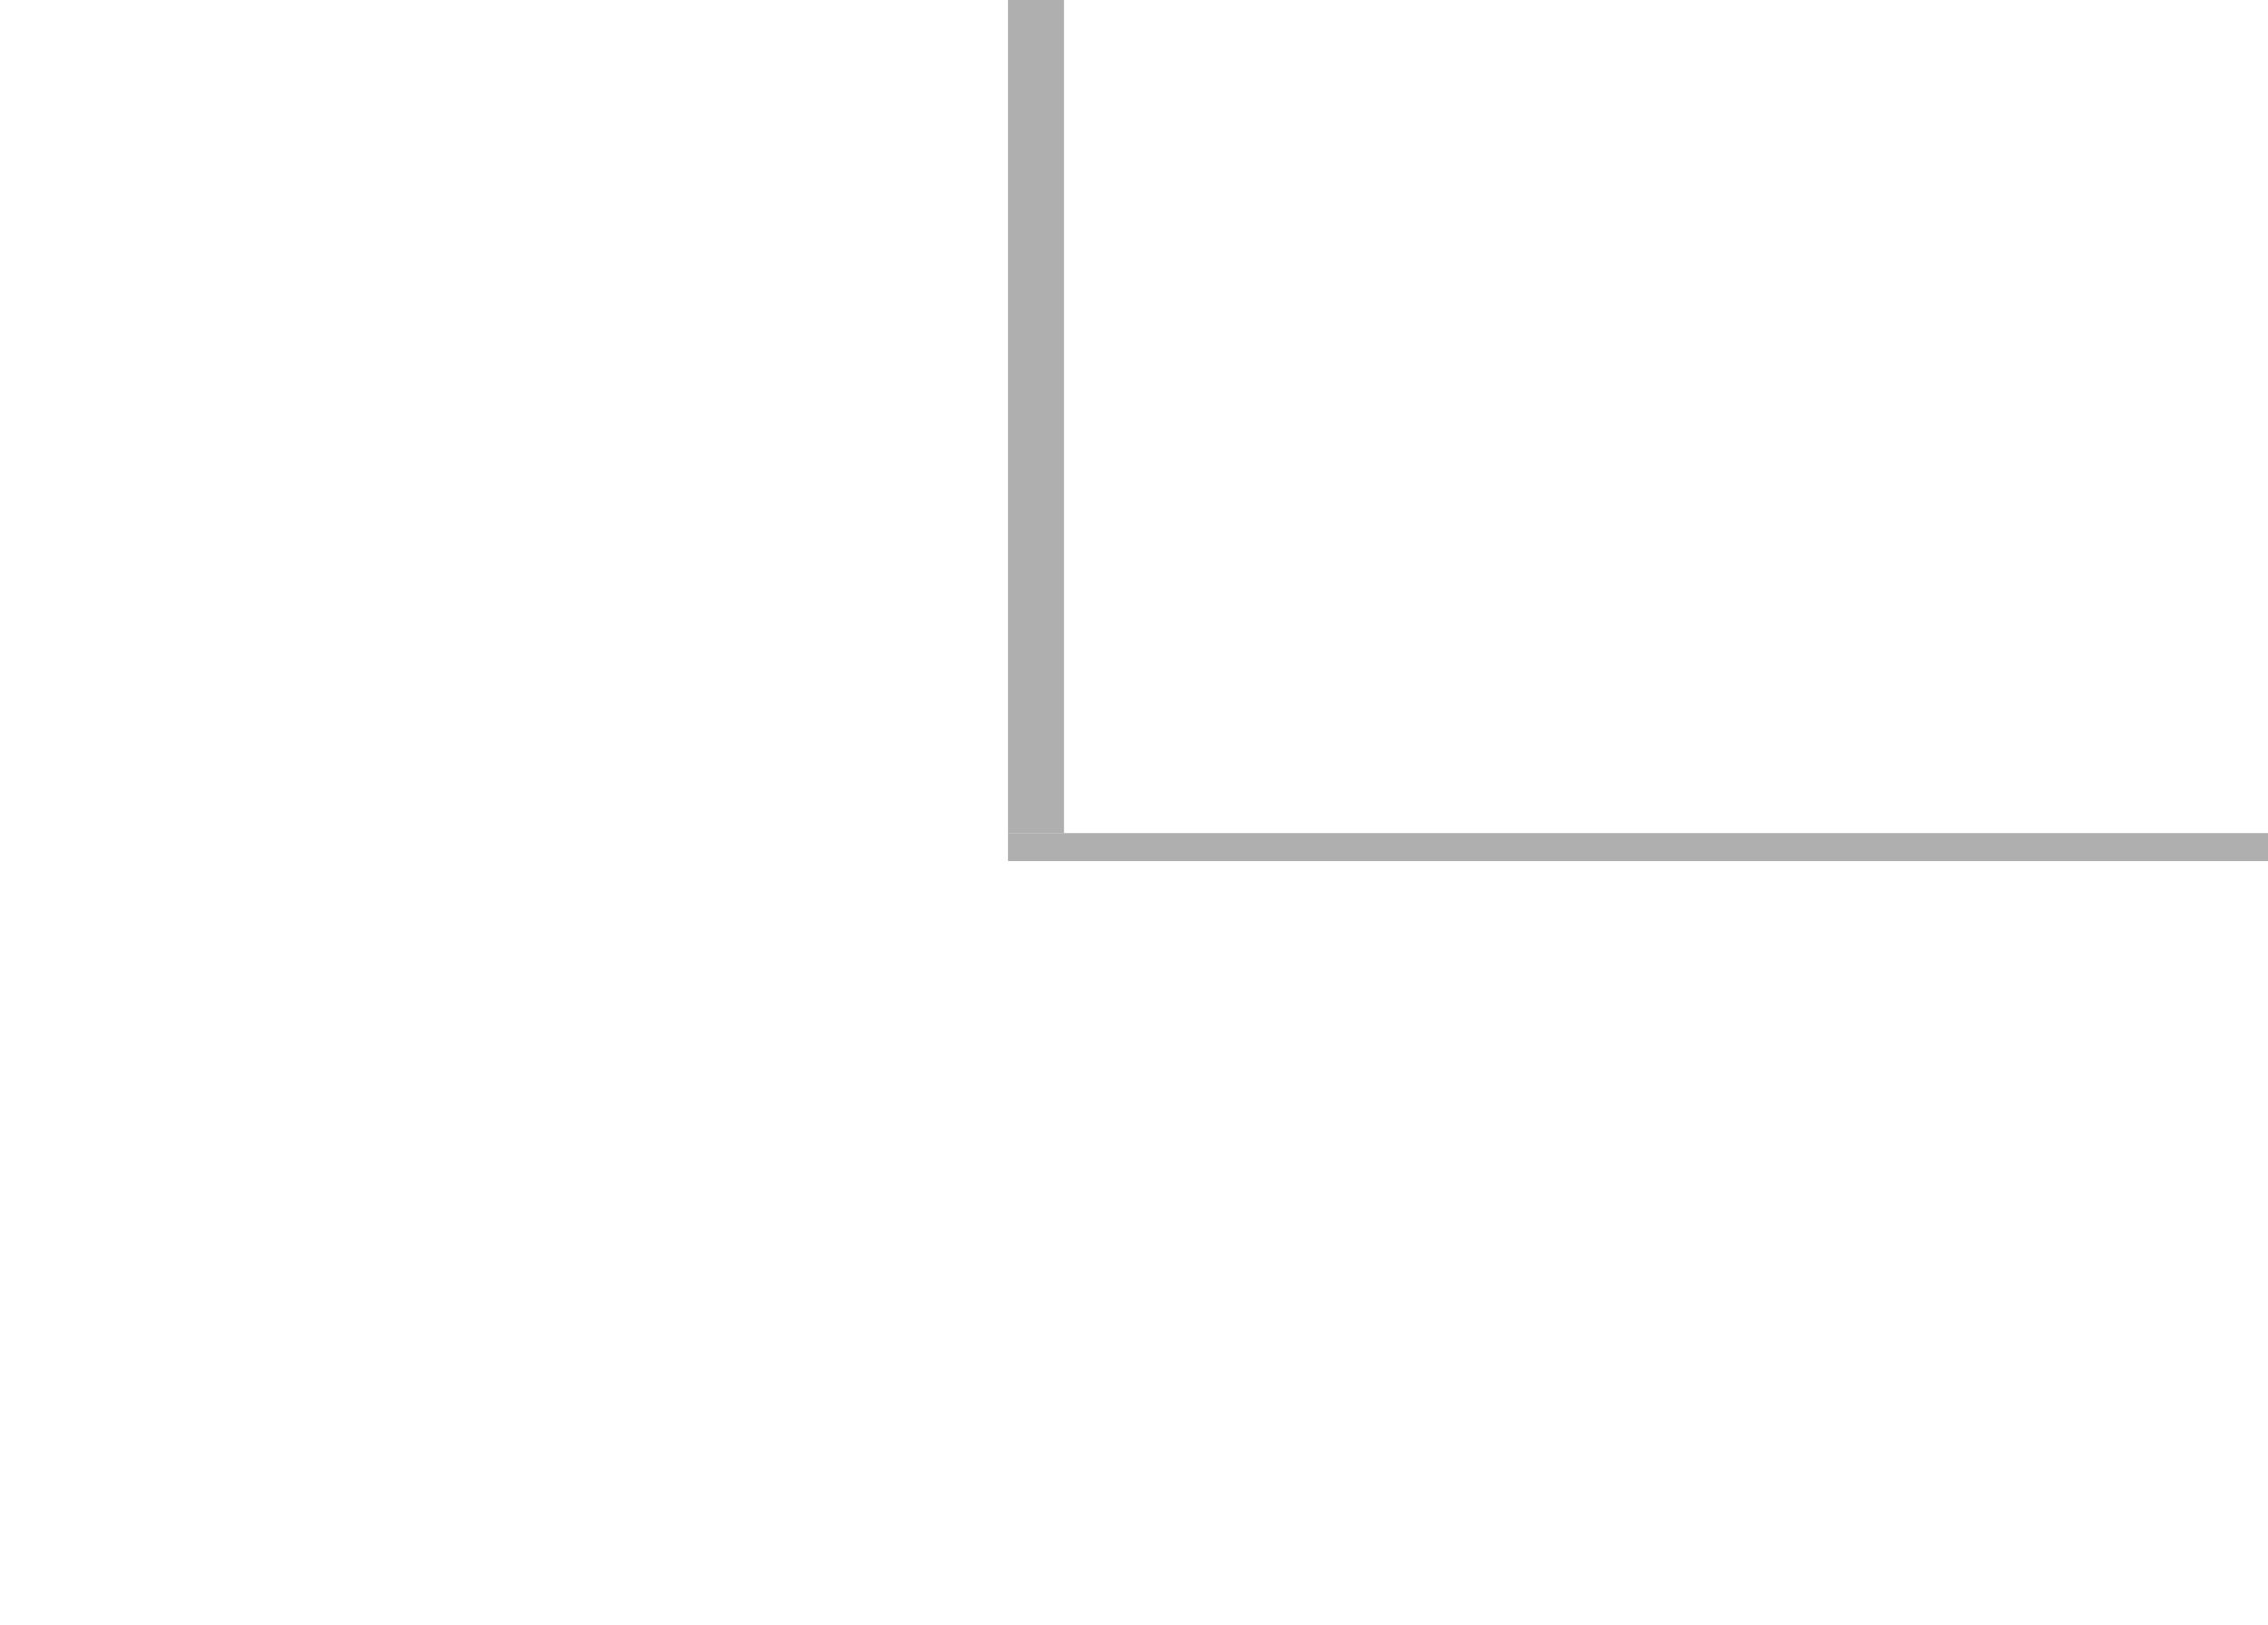
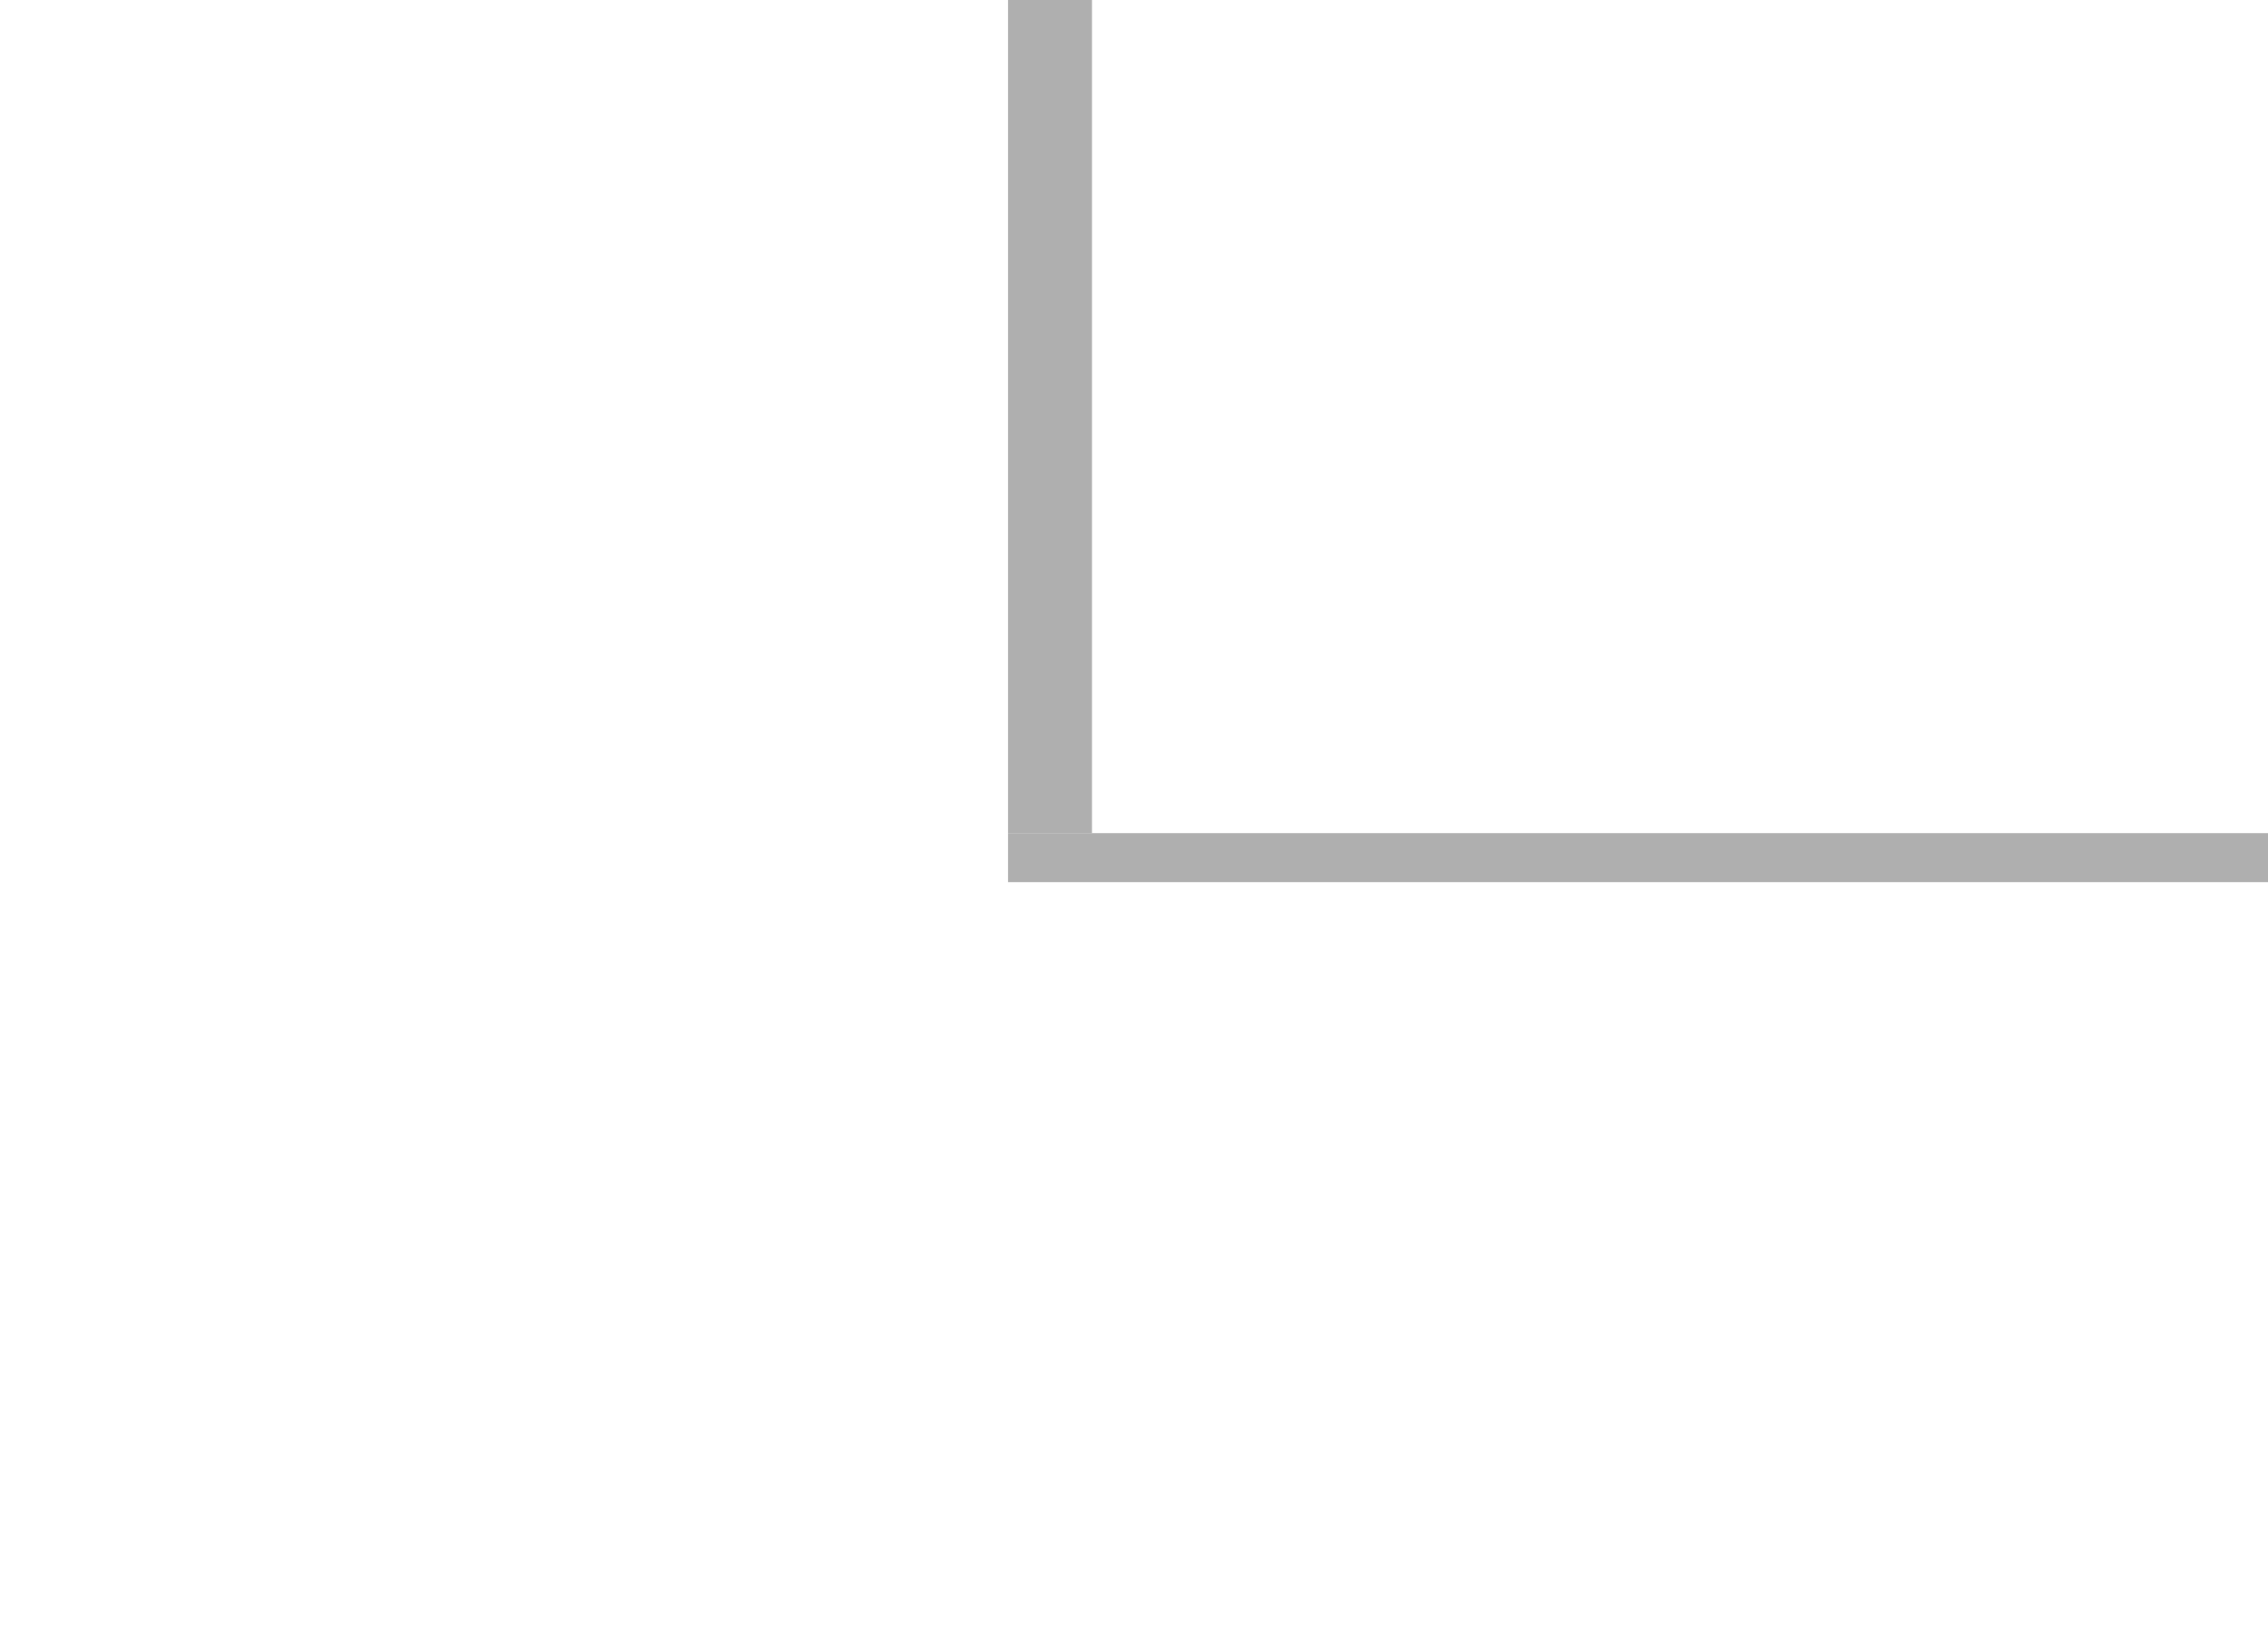
<svg width="405" height="290">
  <g transform="scale(5)">
-     <rect id="VLine" fill="#afafaf" x="36" width="2" height="29.75" />
-     <rect id="HLine" fill="#afafaf" x="36" y="29.75" height="1" width="45" />
+     <rect id="VLine" fill="#afafaf" x="36" width="3" height="29.75" />
+     <rect id="HLine" fill="#afafaf" x="36" y="29.75" height="1.75" width="45" />
  </g>
</svg>
